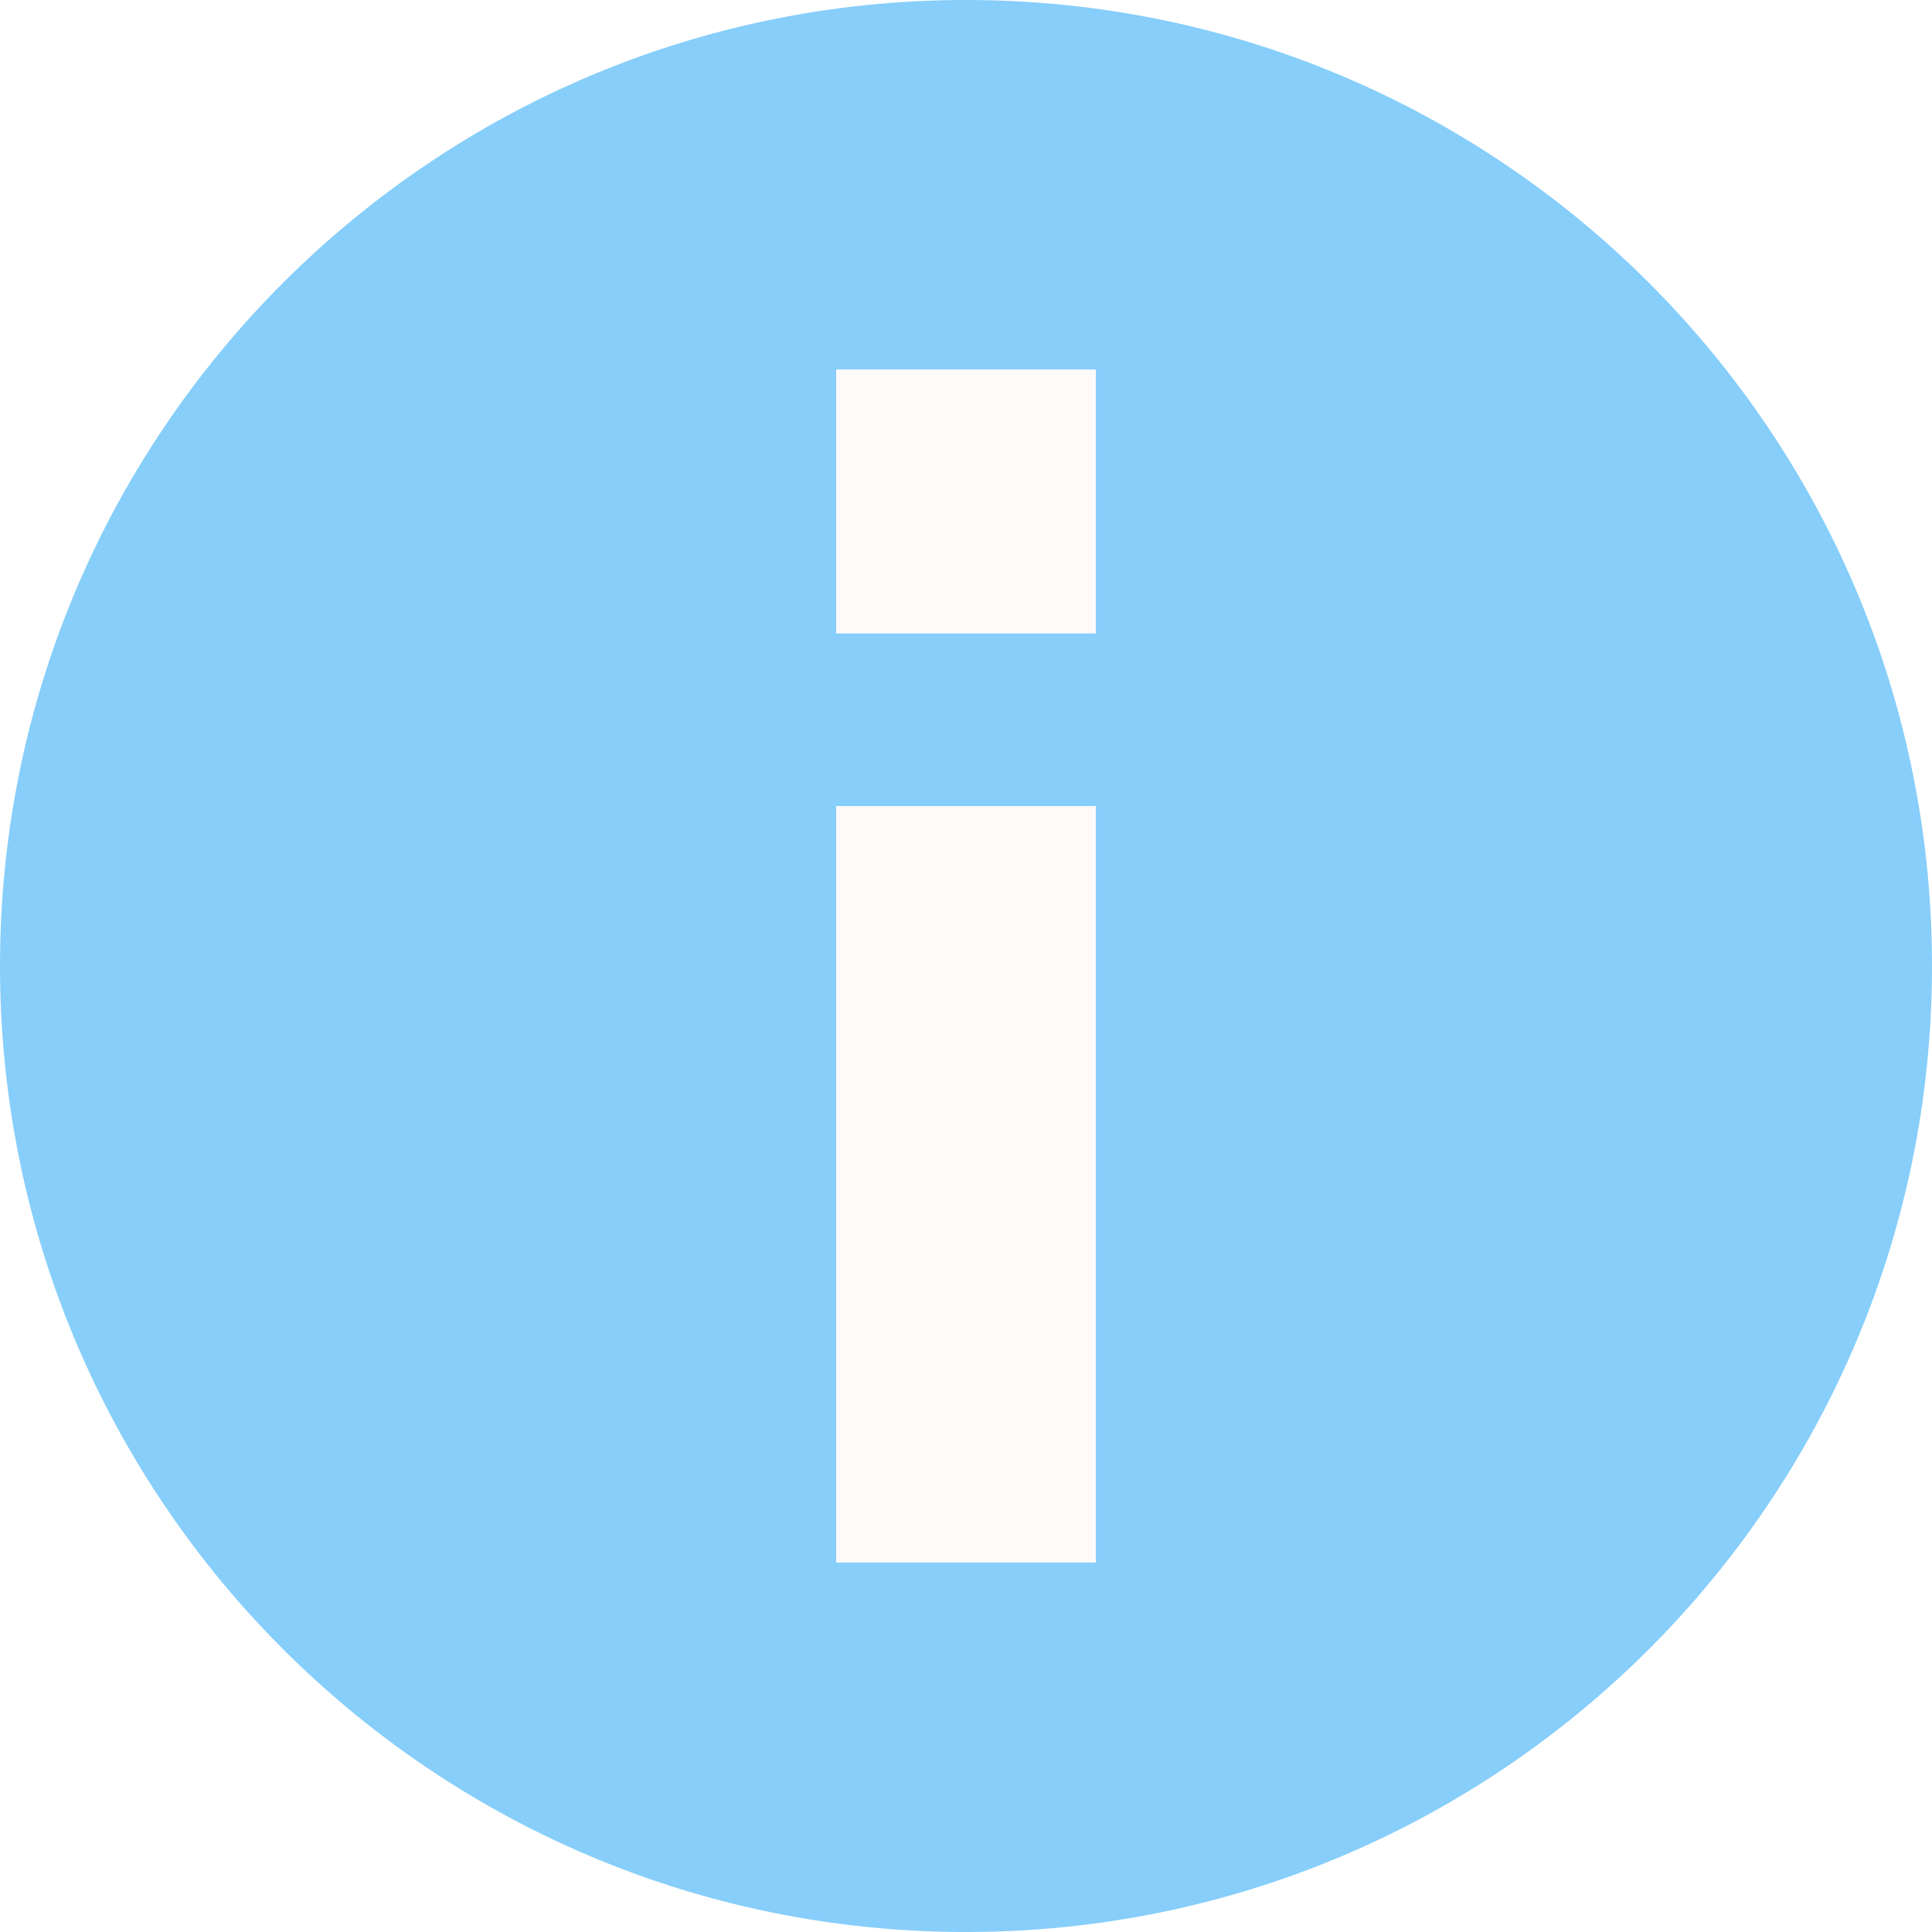
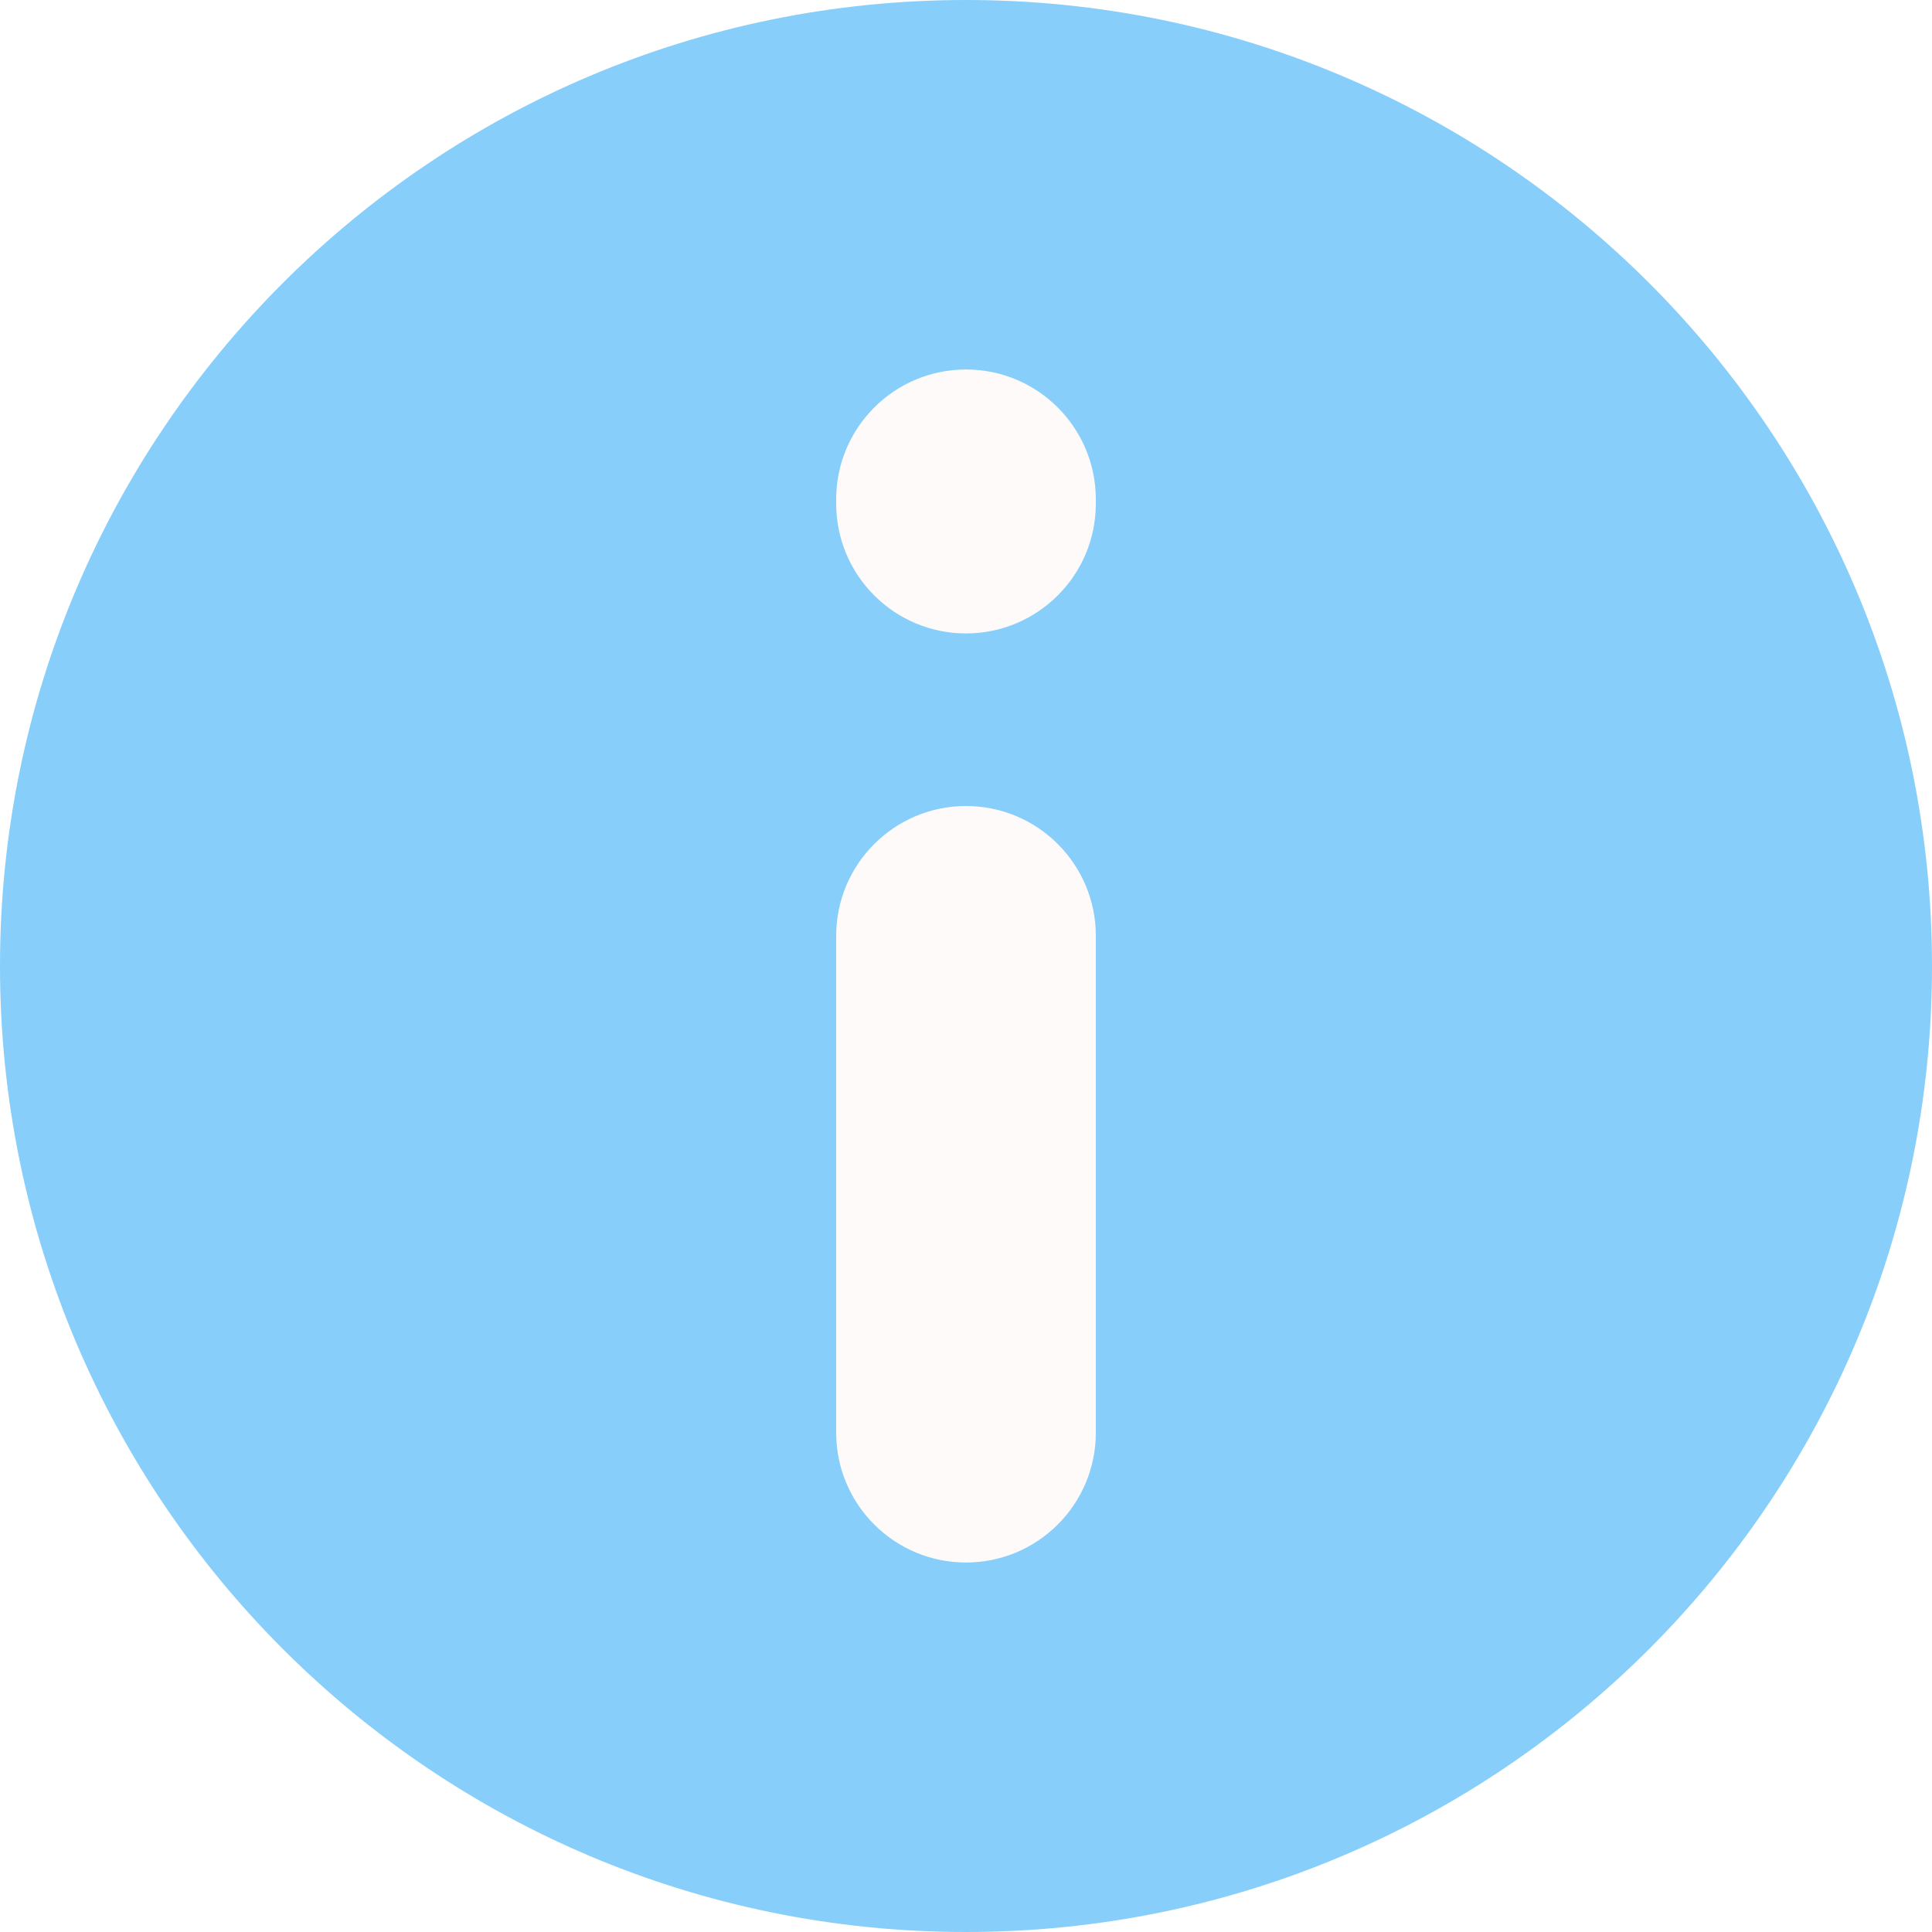
<svg xmlns="http://www.w3.org/2000/svg" id="svg6" version="1.1" viewBox="0 0 36 36">
+   <defs id="defs1" />
  <circle style="fill:#87cefa;fill-opacity:1;stroke-linejoin:round;stroke-miterlimit:14.6" id="path1296" cx="18" cy="18" r="18" />
-   <path id="path4" d="M 20.419,29.115 V 15.019 h -4.838 v 14.096 z m 0,-17.312 V 6.885 h -4.838 v 4.918 z" style="fill:snow" />
+   <path id="path4" d="M 20.419,26.696 V 17.438 A 2.419,2.419 45 0 0 18,15.019 2.419,2.419 135 0 0 15.581,17.438 v 9.258 A 2.419,2.419 45 0 0 18,29.115 2.419,2.419 135 0 0 20.419,26.696 Z m 0,-17.312 V 9.304 A 2.419,2.419 45 0 0 18,6.885 2.419,2.419 135 0 0 15.581,9.304 V 9.384 A 2.419,2.419 45 0 0 18,11.803 2.419,2.419 135 0 0 20.419,9.384 Z" style="fill:snow" />
</svg>
